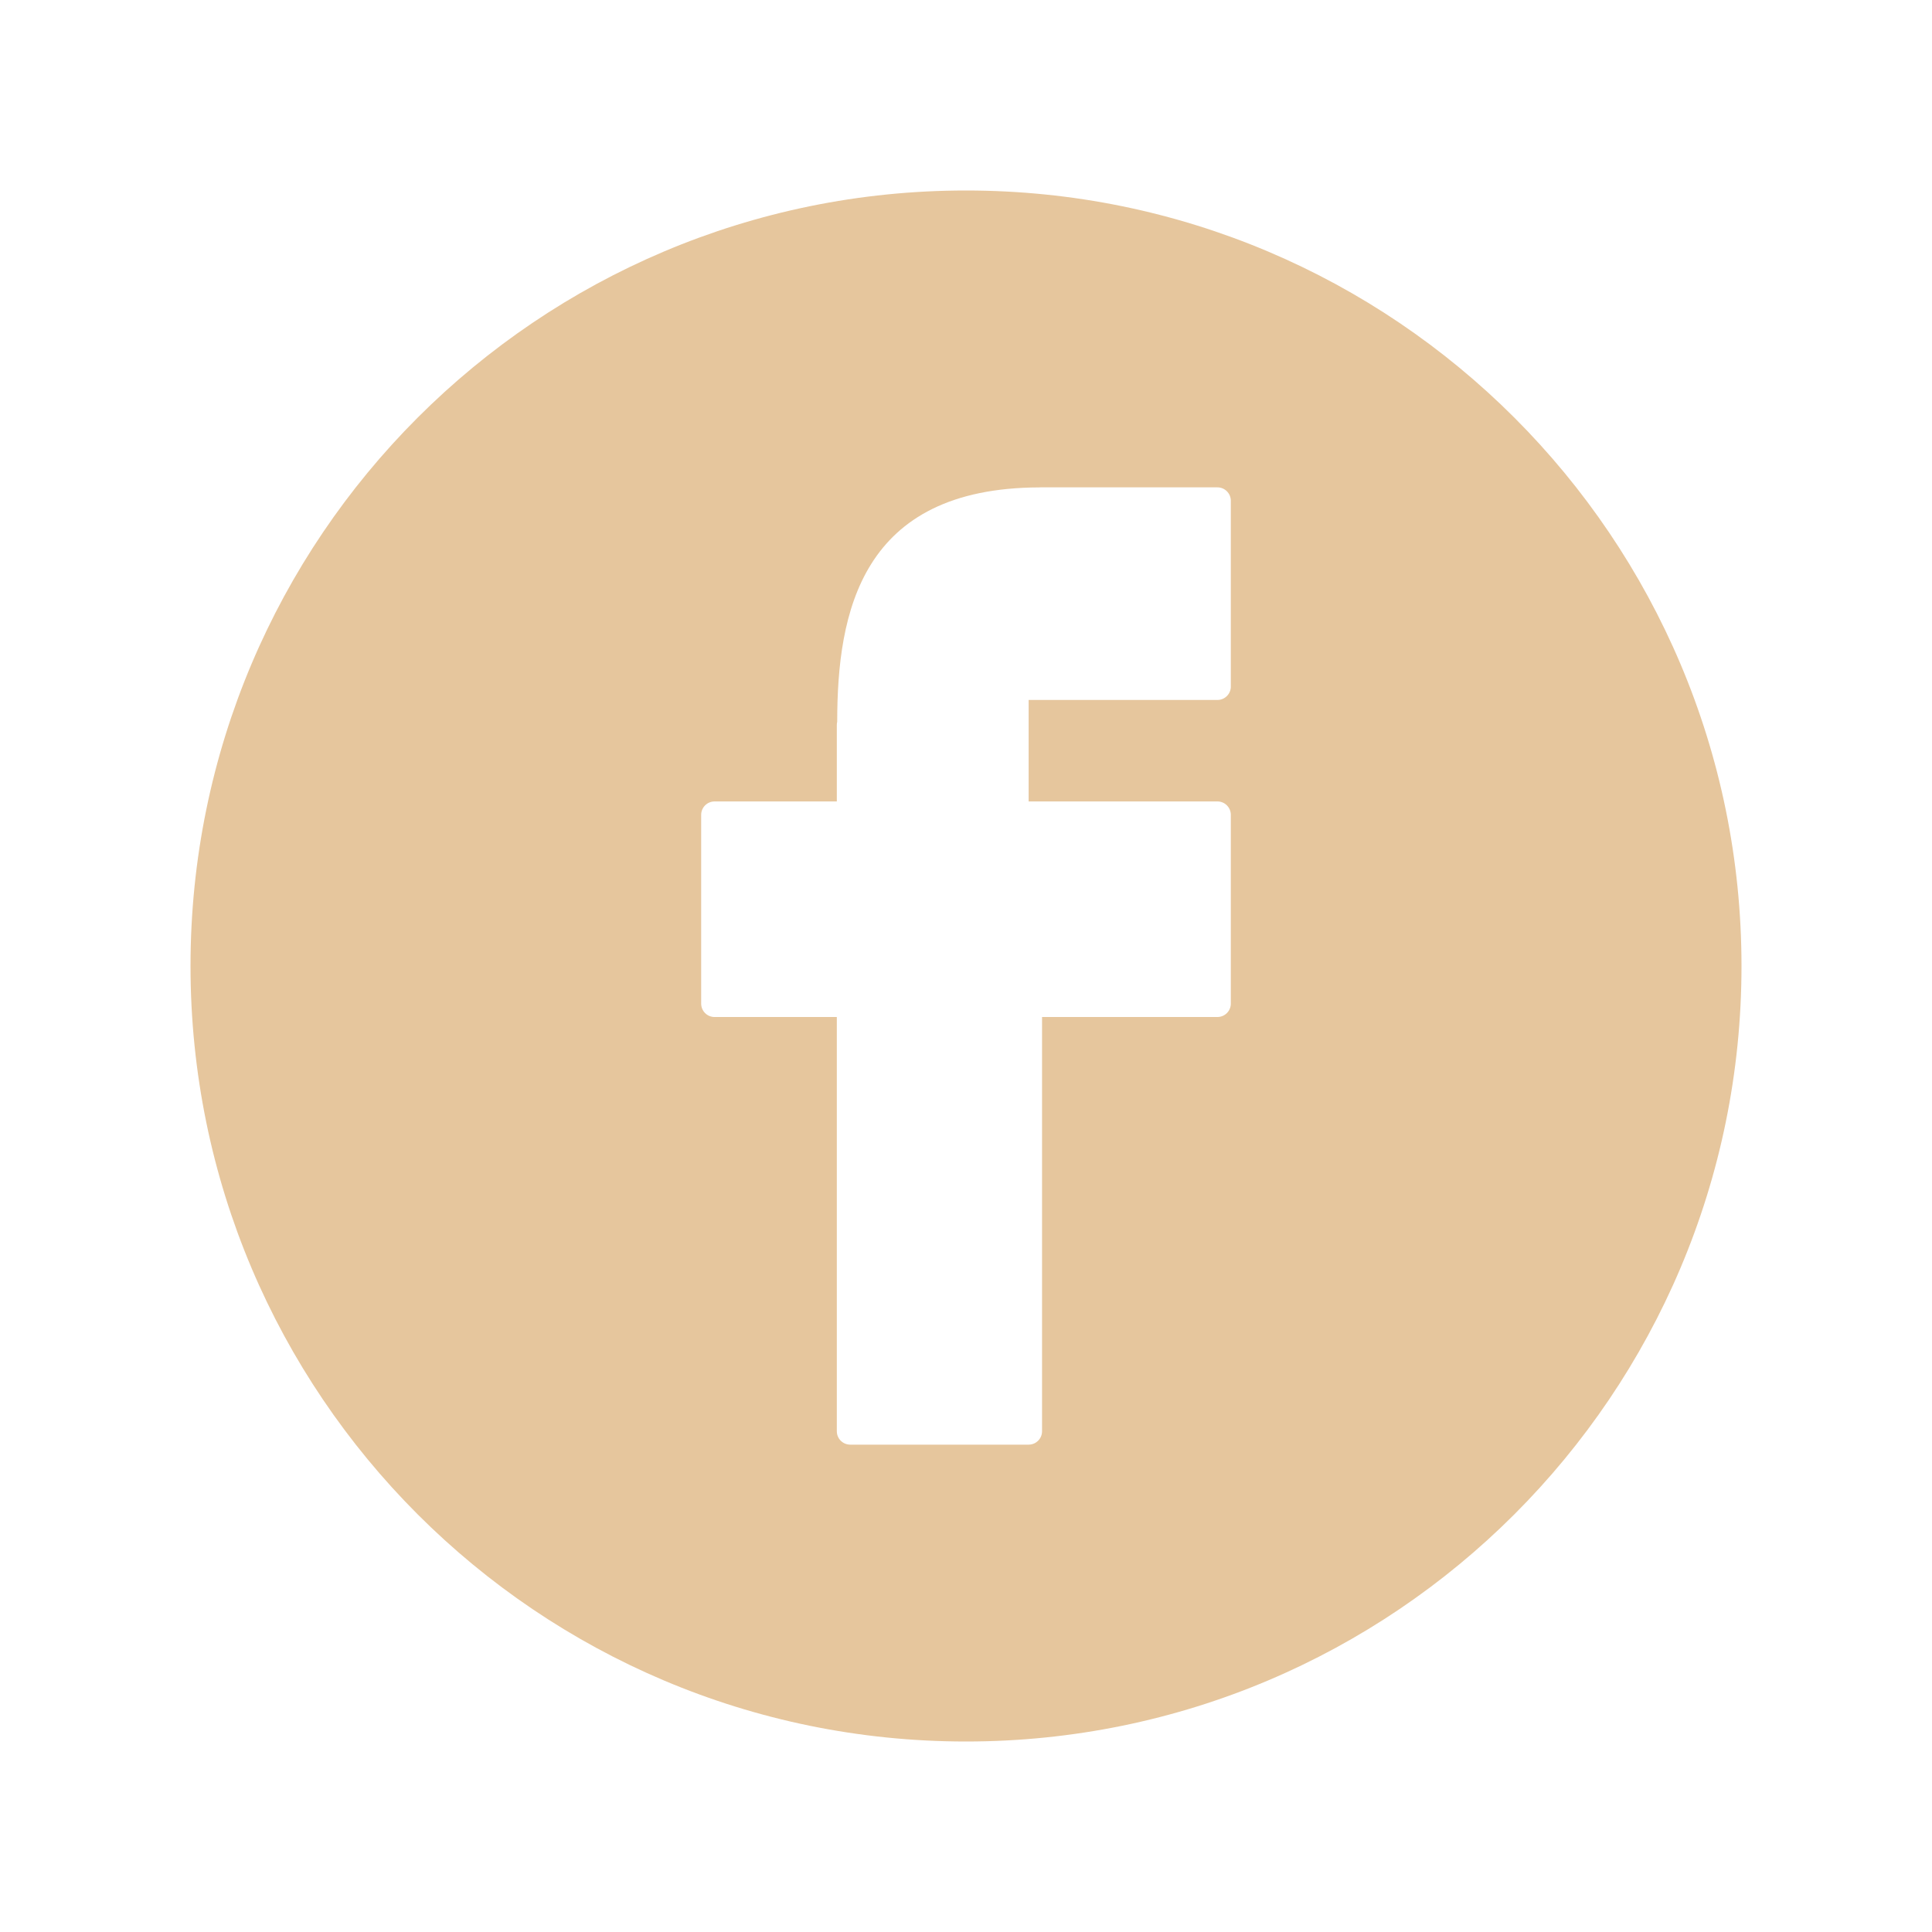
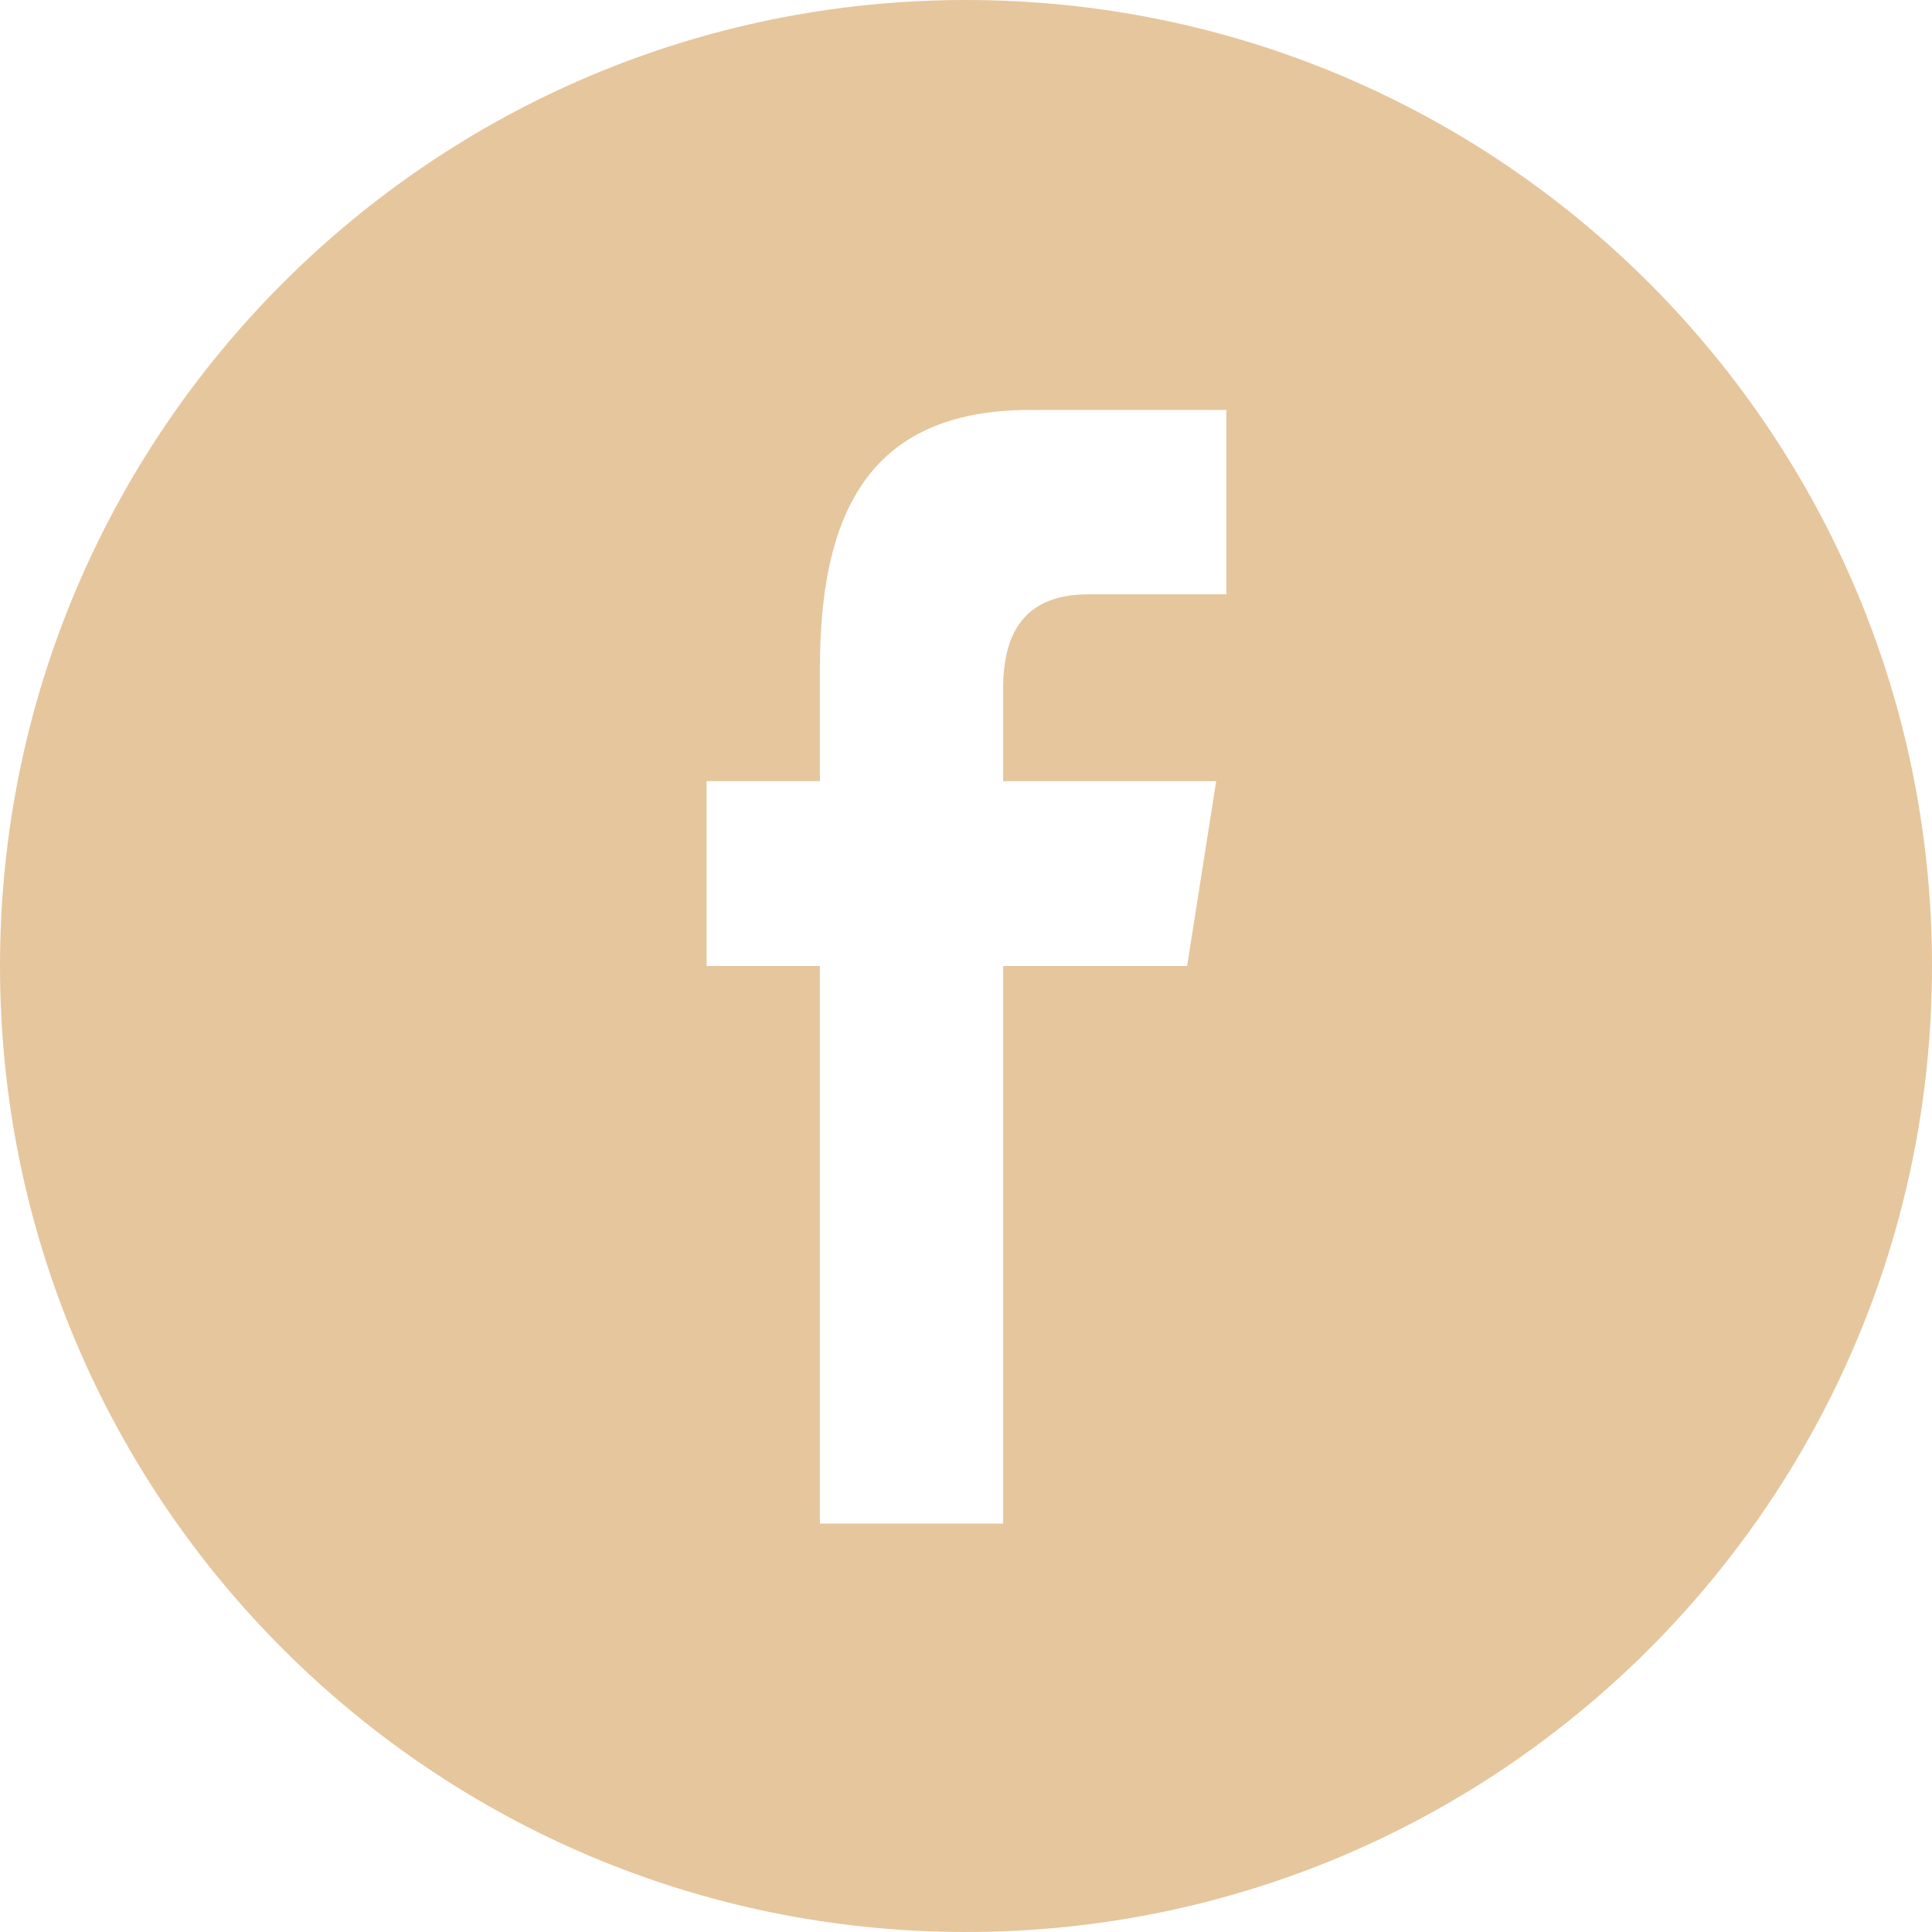
- <svg xmlns="http://www.w3.org/2000/svg" enable-background="new 0 0 144.083 144" fill="#E6C69D" height="20px" id="Facebook" version="1.1" viewBox="0 0 144.083 144" width="20px" xml:space="preserve">
-   <path d="M72.041,14.165c-31.94,0-57.833,25.894-57.833,57.834c0,31.939,25.893,57.836,57.833,57.836s57.835-25.896,57.835-57.836  C129.875,40.059,103.981,14.165,72.041,14.165z M91.792,51.16c0,0.552-0.447,1-1,1H76.713v7.567h14.078c0.553,0,1,0.448,1,1v14.077  c0,0.553-0.447,1-1,1H77.713v30.892c0,0.553-0.447,1-1,1H63.408c-0.553,0-1-0.447-1-1V75.805h-9.117c-0.553,0-1-0.447-1-1V60.728  c0-0.552,0.447-1,1-1h9.117V54.02c0-0.082,0.01-0.161,0.028-0.237c0.008-8.131,1.747-17.433,15.068-17.475  c0.029-0.002,0.06-0.004,0.09-0.004h13.197c0.553,0,1,0.448,1,1V51.16z" />
+ <svg xmlns="http://www.w3.org/2000/svg" version="1.1" id="Capa_1" x="0px" y="0px" width="25px" height="25px" fill="#E6C69D" viewBox="0 0 612 612" style="enable-background:new 0 0 612 612;" xml:space="preserve">
+   <g>
+     <path d="M612,306C612,137.004,474.995,0,306,0C137.004,0,0,137.004,0,306c0,168.995,137.004,306,306,306   C474.995,612,612,474.995,612,306z M223.825,306v-58.557h35.885V212.03c0-47.764,14.271-82.175,66.569-82.175h62.201v58.418   h-43.785c-21.949,0-26.929,14.577-26.929,29.849v29.32h67.487L376.046,306h-58.278v176.617H259.71V306H223.825z" />
+   </g>
+   <g>
+ </g>
+   <g>
+ </g>
+   <g>
+ </g>
+   <g>
+ </g>
+   <g>
+ </g>
+   <g>
+ </g>
+   <g>
+ </g>
+   <g>
+ </g>
+   <g>
+ </g>
+   <g>
+ </g>
+   <g>
+ </g>
+   <g>
+ </g>
+   <g>
+ </g>
+   <g>
+ </g>
+   <g>
+ </g>
</svg>
